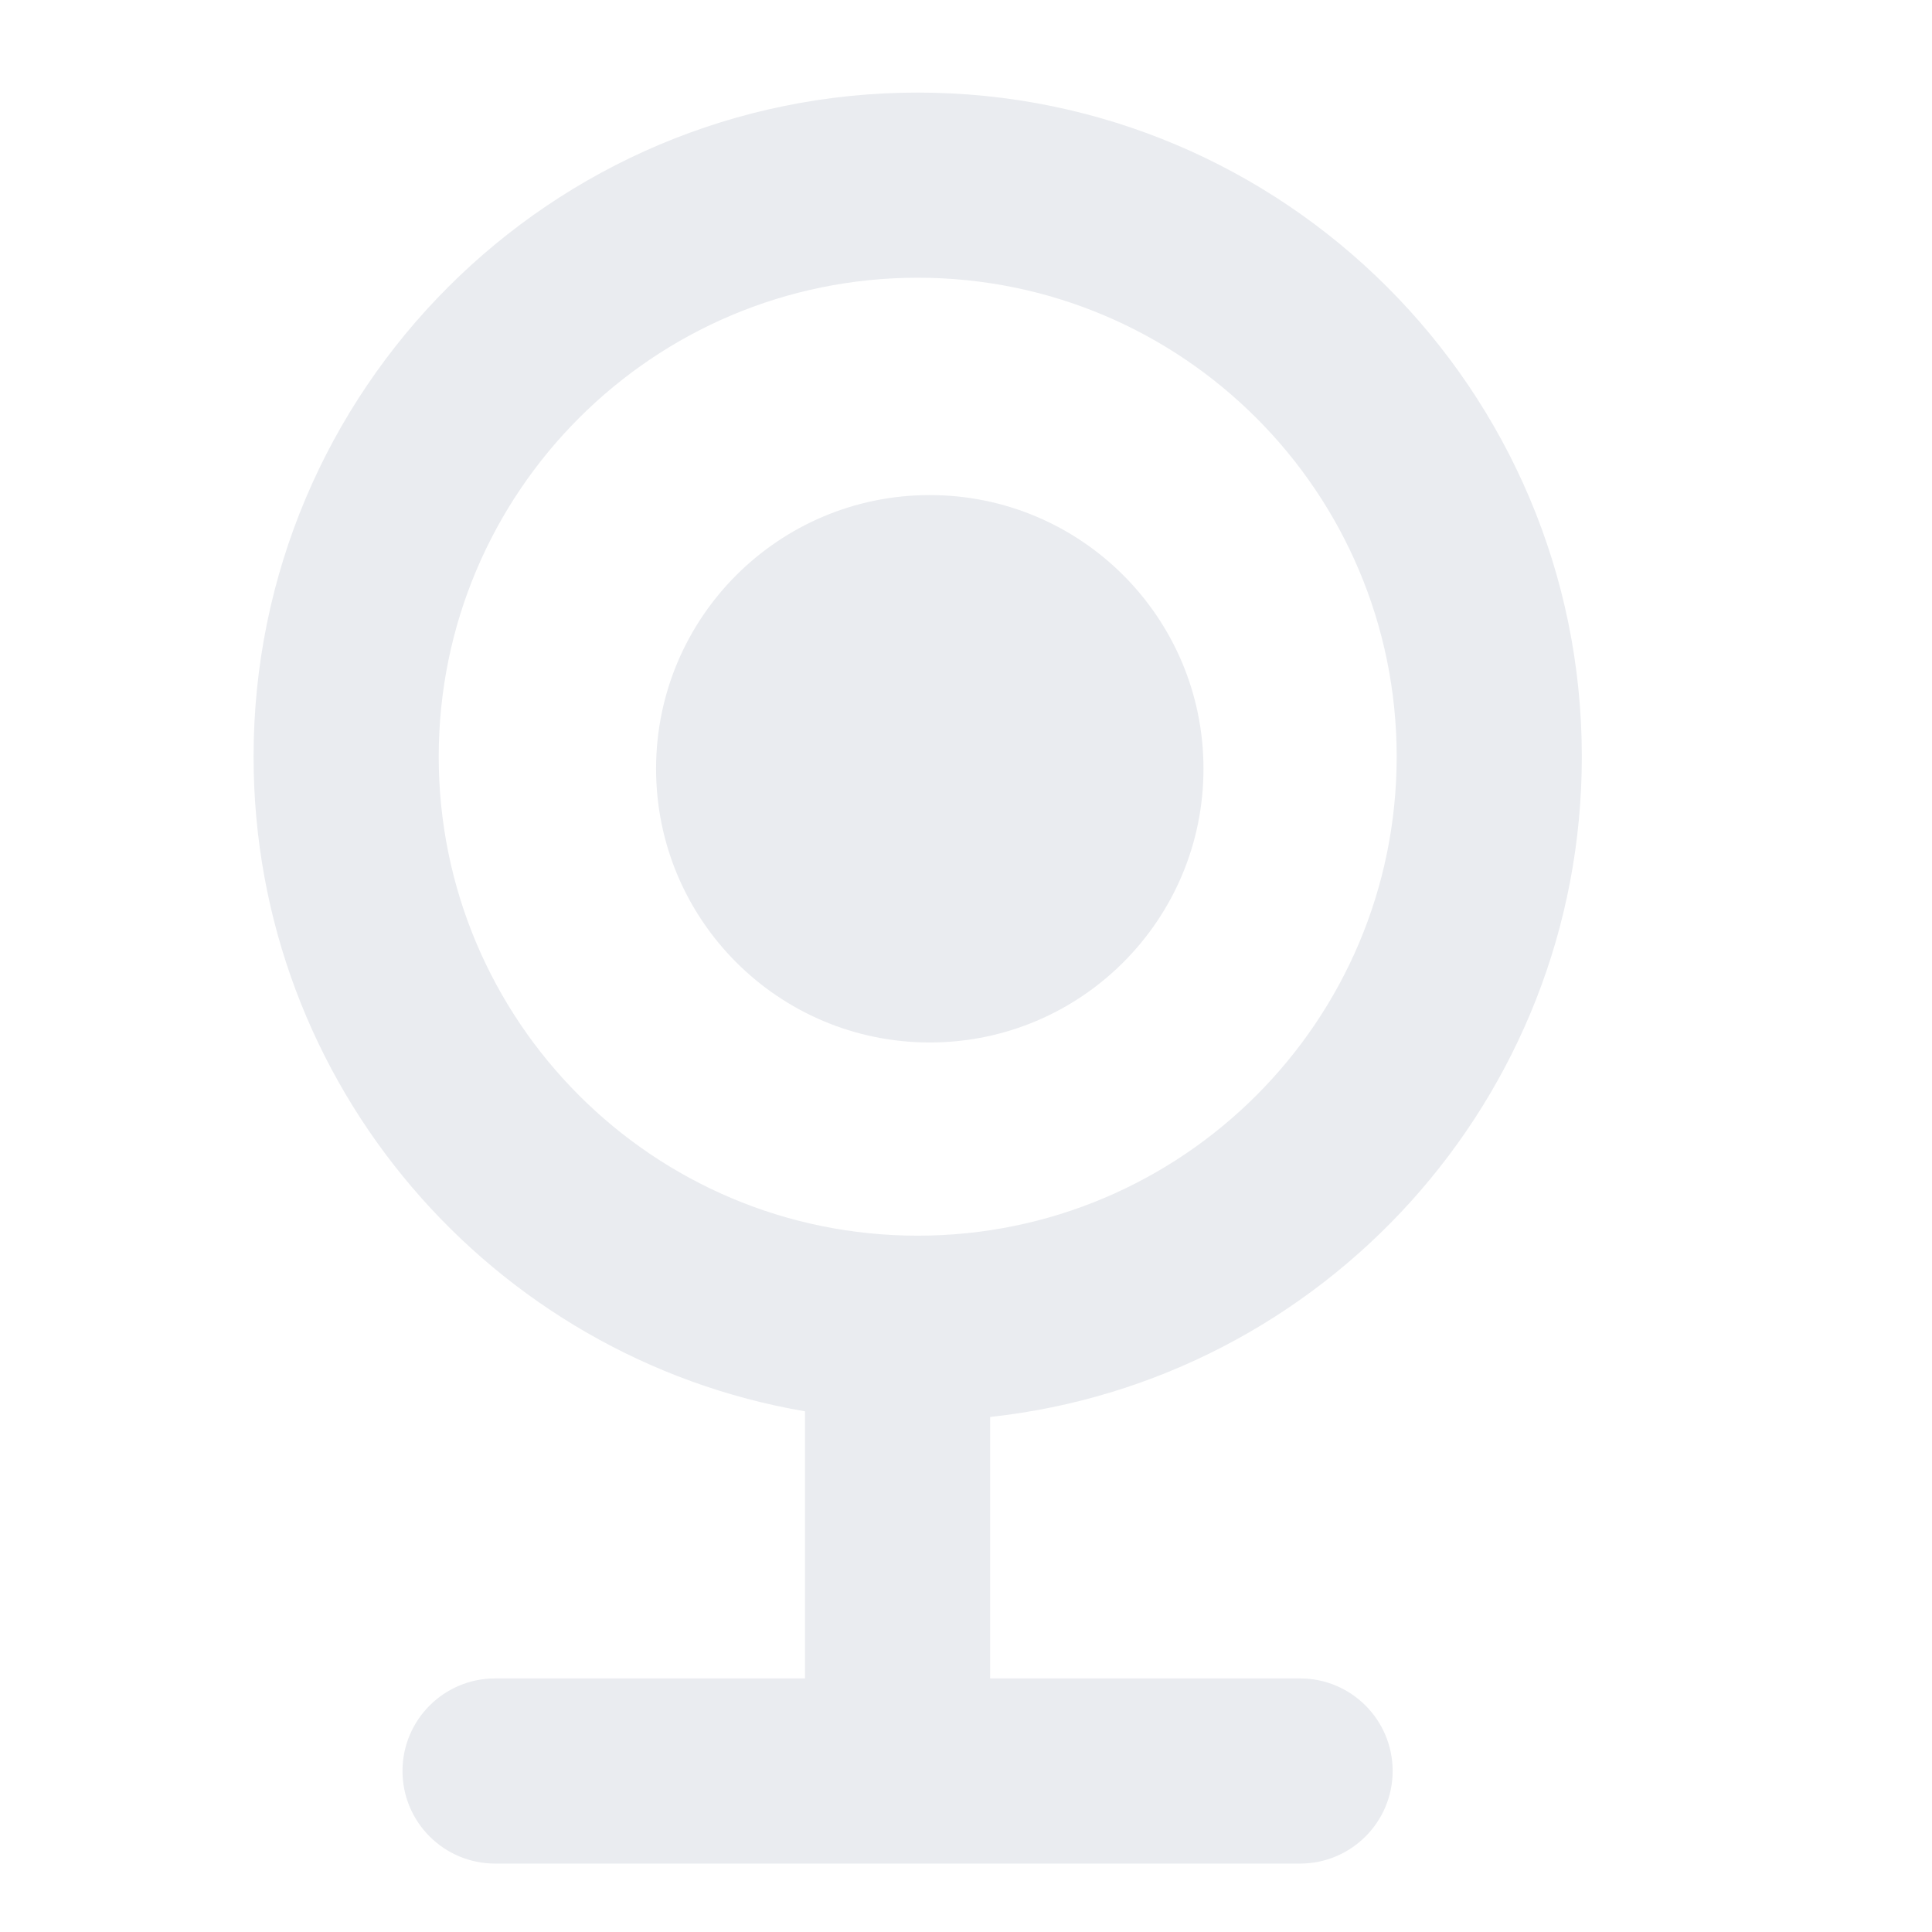
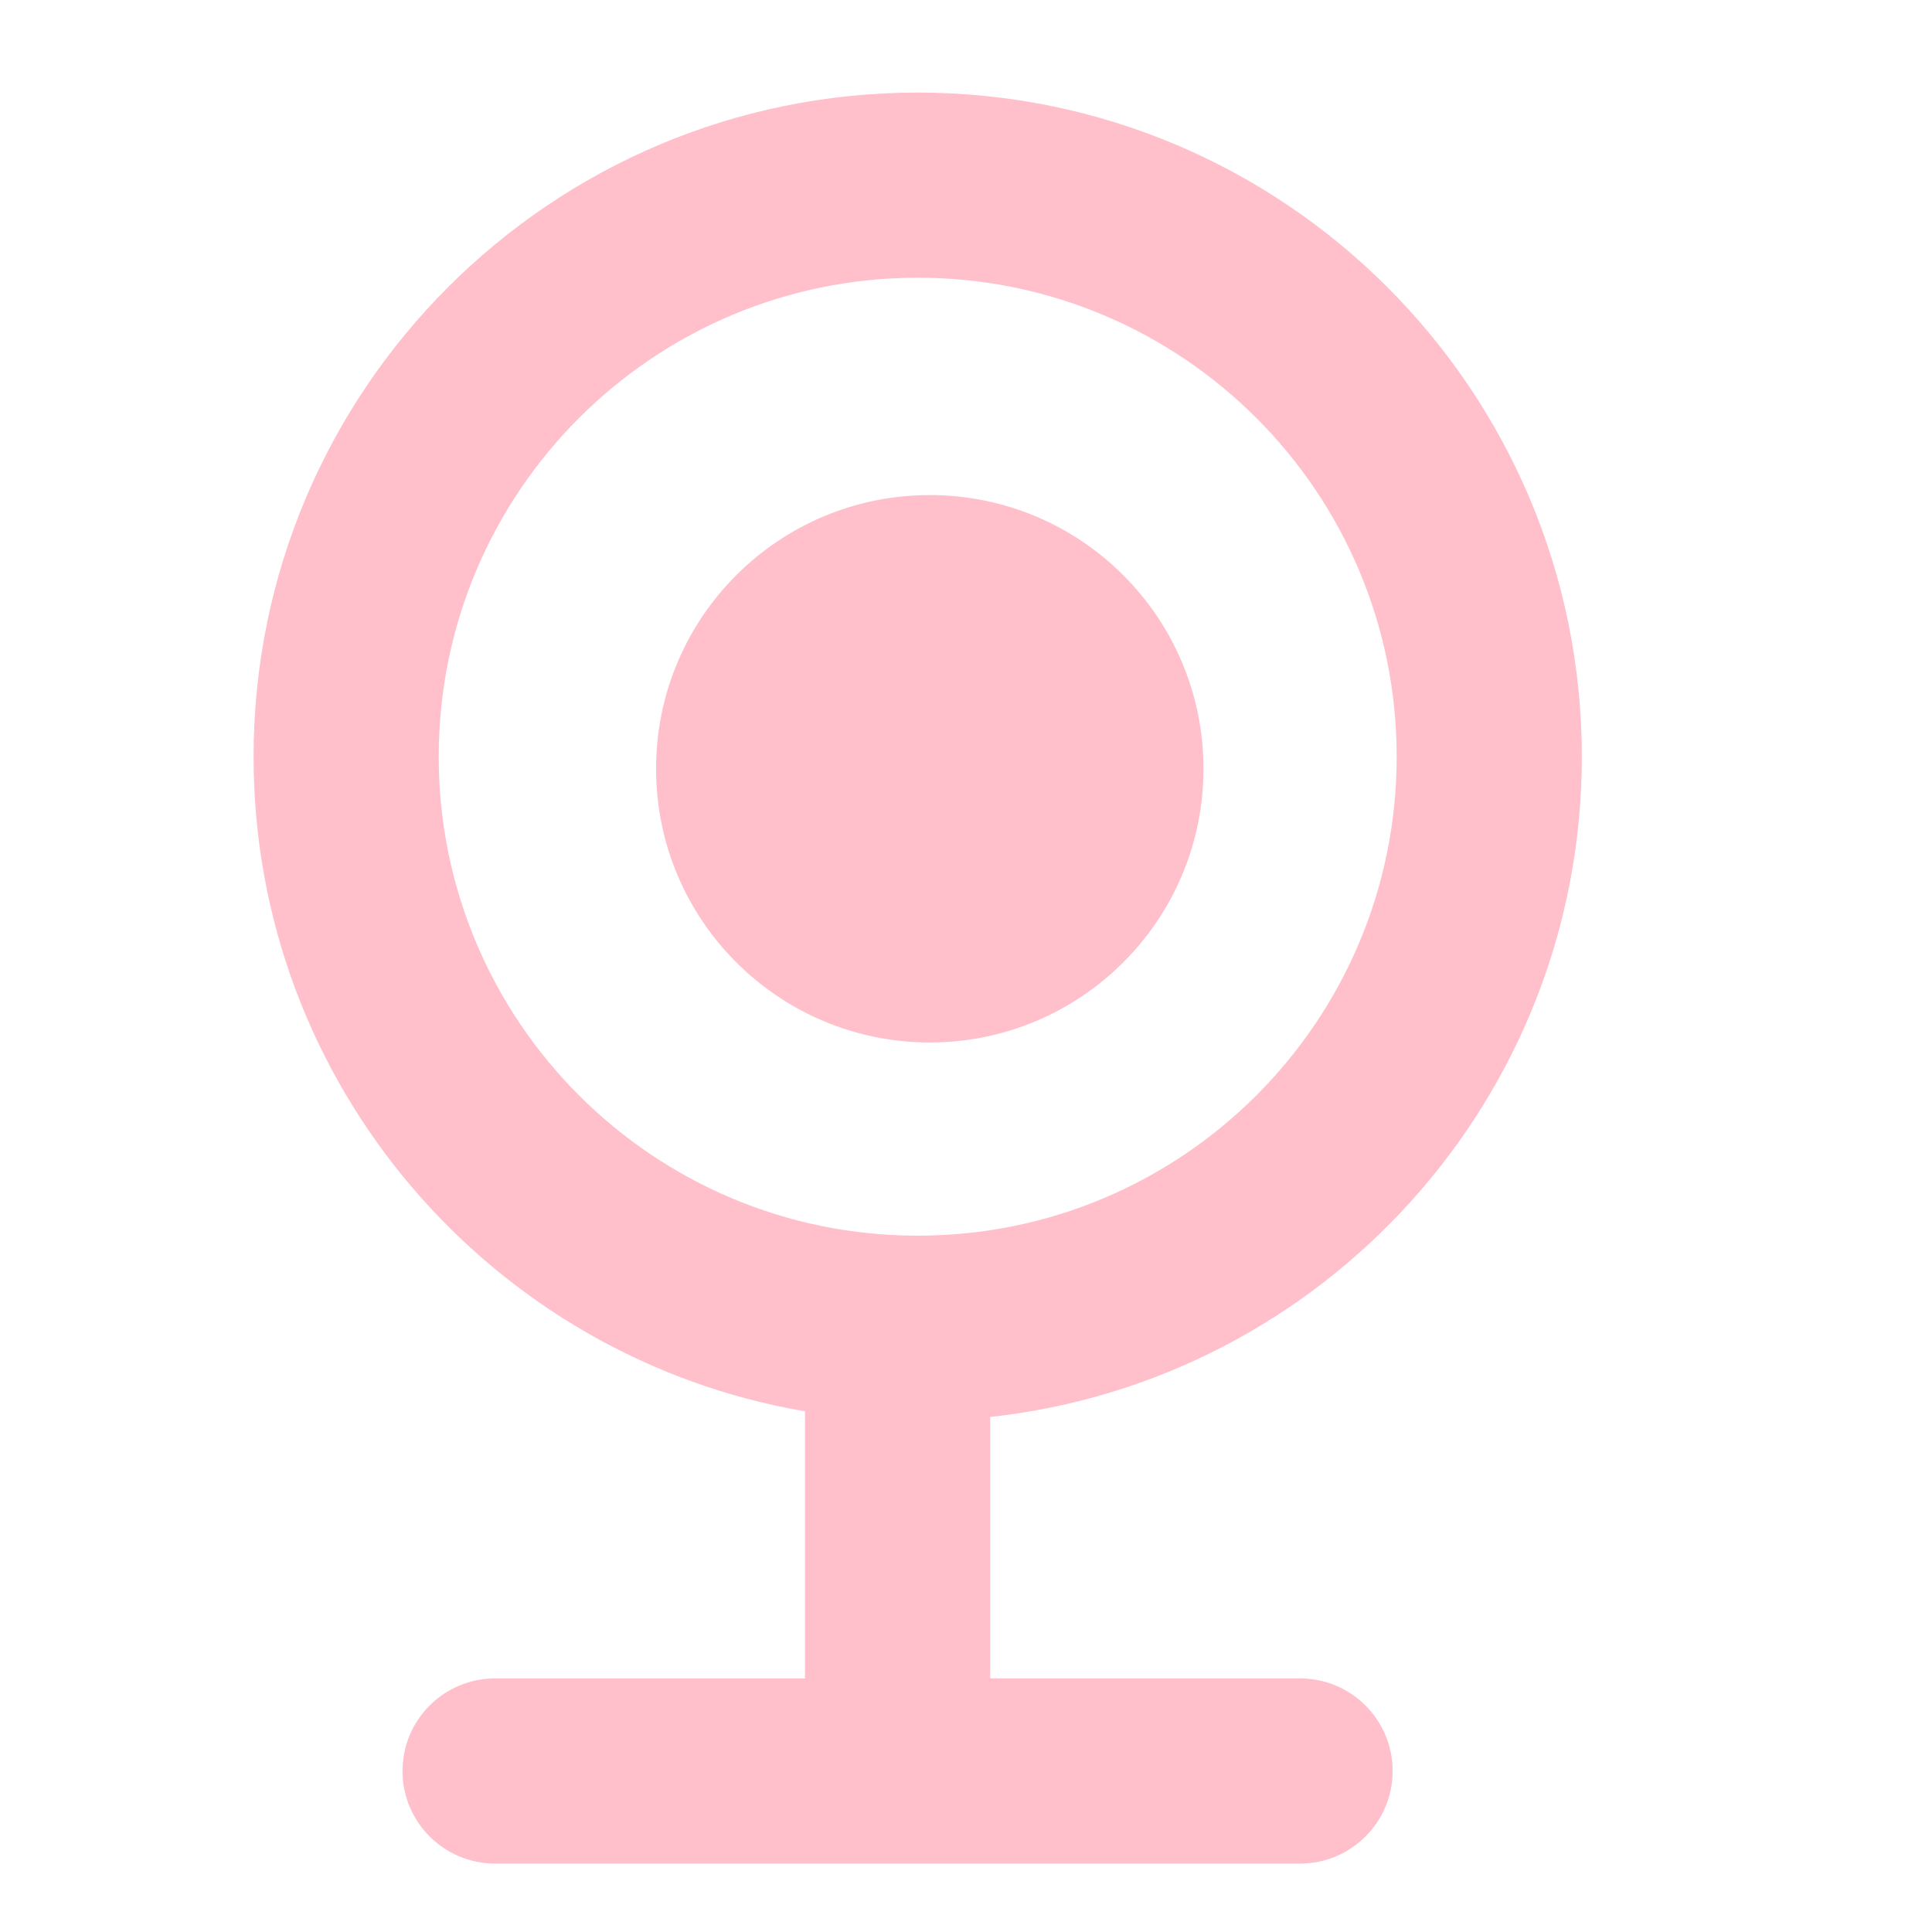
<svg xmlns="http://www.w3.org/2000/svg" width="24" height="24" viewBox="0 0 24 24" fill="none">
-   <path fill-rule="evenodd" clip-rule="evenodd" d="M17.35 9.4C17.35 12.686 14.686 15.35 11.4 15.35C8.114 15.35 5.45 12.686 5.45 9.4C5.45 6.114 8.114 3.45 11.4 3.45C14.686 3.45 17.35 6.114 17.35 9.4ZM19.65 9.4C19.65 13.652 16.433 17.153 12.3 17.602V20.85H16.15C16.785 20.85 17.3 21.365 17.3 22C17.3 22.635 16.785 23.15 16.15 23.15H6.15C5.515 23.15 5 22.635 5 22C5 21.365 5.515 20.85 6.15 20.85H10V17.532C6.11 16.867 3.15 13.479 3.15 9.4C3.15 4.844 6.844 1.15 11.4 1.15C15.956 1.15 19.65 4.844 19.65 9.4ZM11.55 12.95C13.428 12.95 14.95 11.428 14.95 9.55C14.95 7.672 13.428 6.15 11.55 6.15C9.672 6.15 8.15 7.672 8.15 9.55C8.15 11.428 9.672 12.95 11.55 12.95Z" fill="#EAECF0" />
+   <path fill-rule="evenodd" clip-rule="evenodd" d="M17.35 9.4C17.35 12.686 14.686 15.35 11.4 15.35C8.114 15.35 5.45 12.686 5.45 9.4C5.45 6.114 8.114 3.45 11.4 3.45C14.686 3.45 17.35 6.114 17.35 9.4ZM19.65 9.4C19.65 13.652 16.433 17.153 12.3 17.602V20.85H16.15C16.785 20.85 17.3 21.365 17.3 22C17.3 22.635 16.785 23.15 16.15 23.15H6.15C5.515 23.15 5 22.635 5 22C5 21.365 5.515 20.85 6.15 20.85H10V17.532C6.11 16.867 3.15 13.479 3.15 9.4C3.15 4.844 6.844 1.15 11.4 1.15C15.956 1.15 19.65 4.844 19.65 9.4ZM11.55 12.95C13.428 12.95 14.95 11.428 14.95 9.55C14.95 7.672 13.428 6.15 11.55 6.15C9.672 6.15 8.15 7.672 8.15 9.55C8.15 11.428 9.672 12.95 11.55 12.95Z" fill="#FFC0CB" />
</svg>
